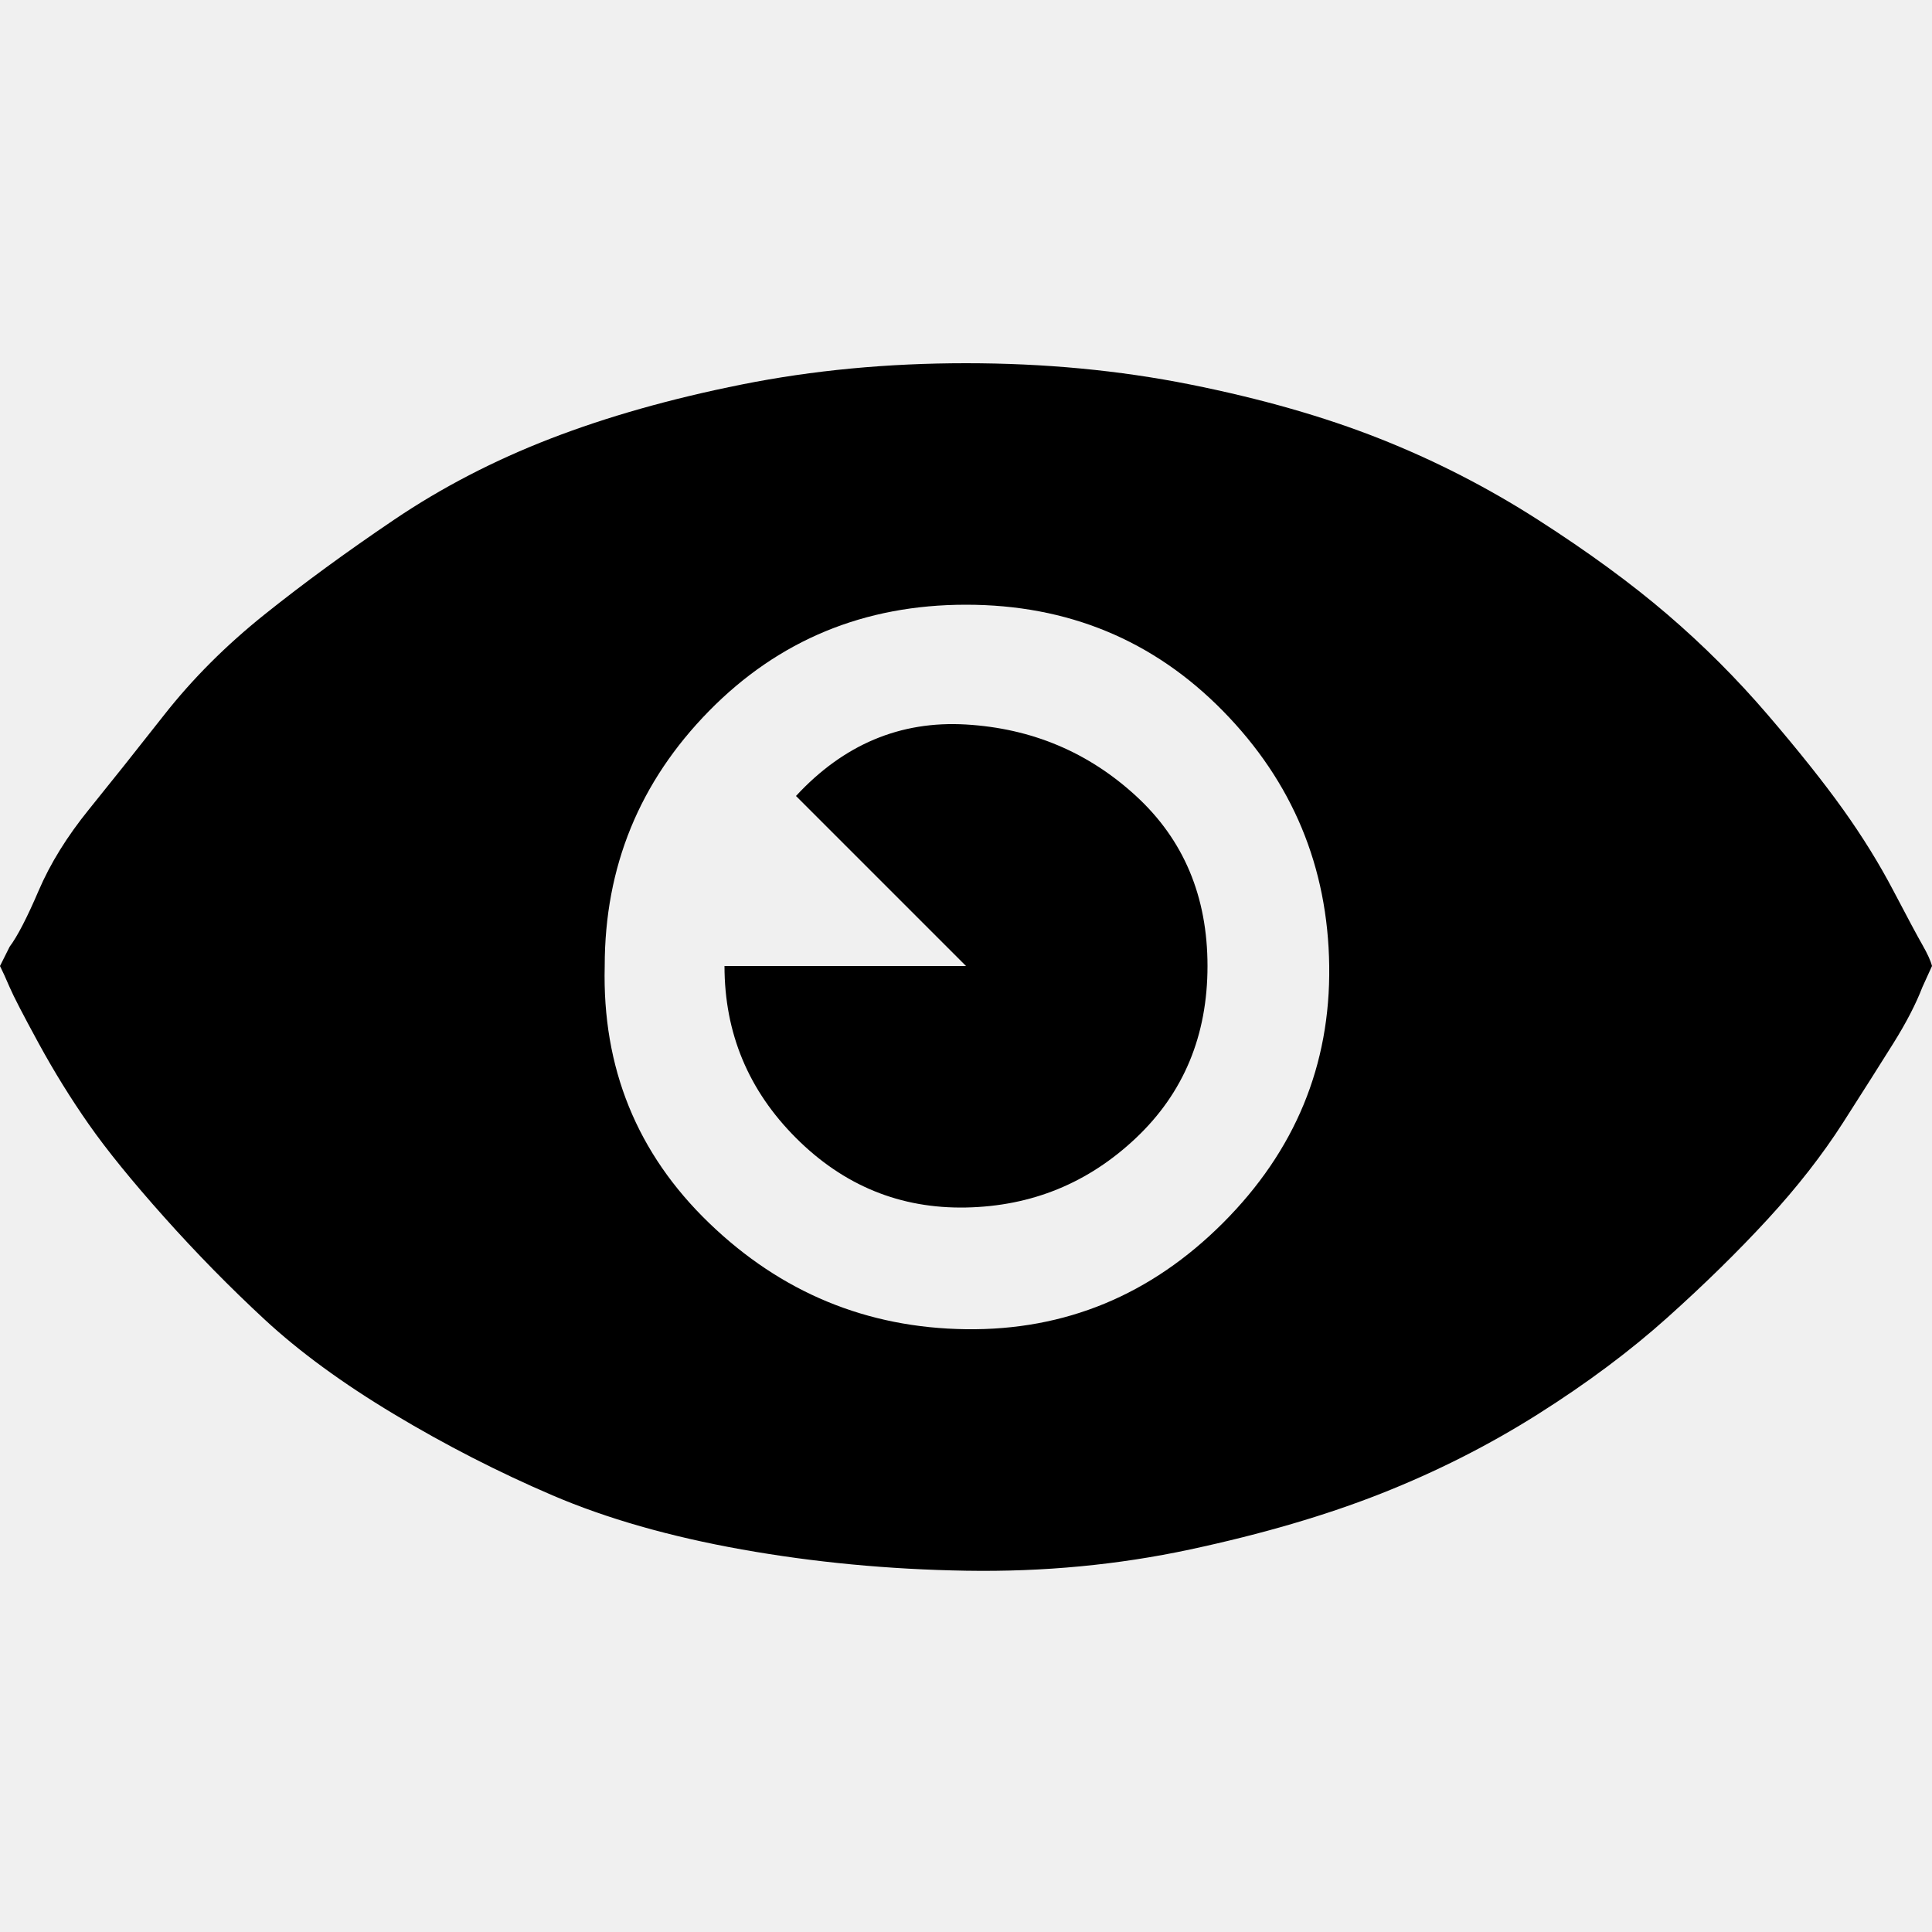
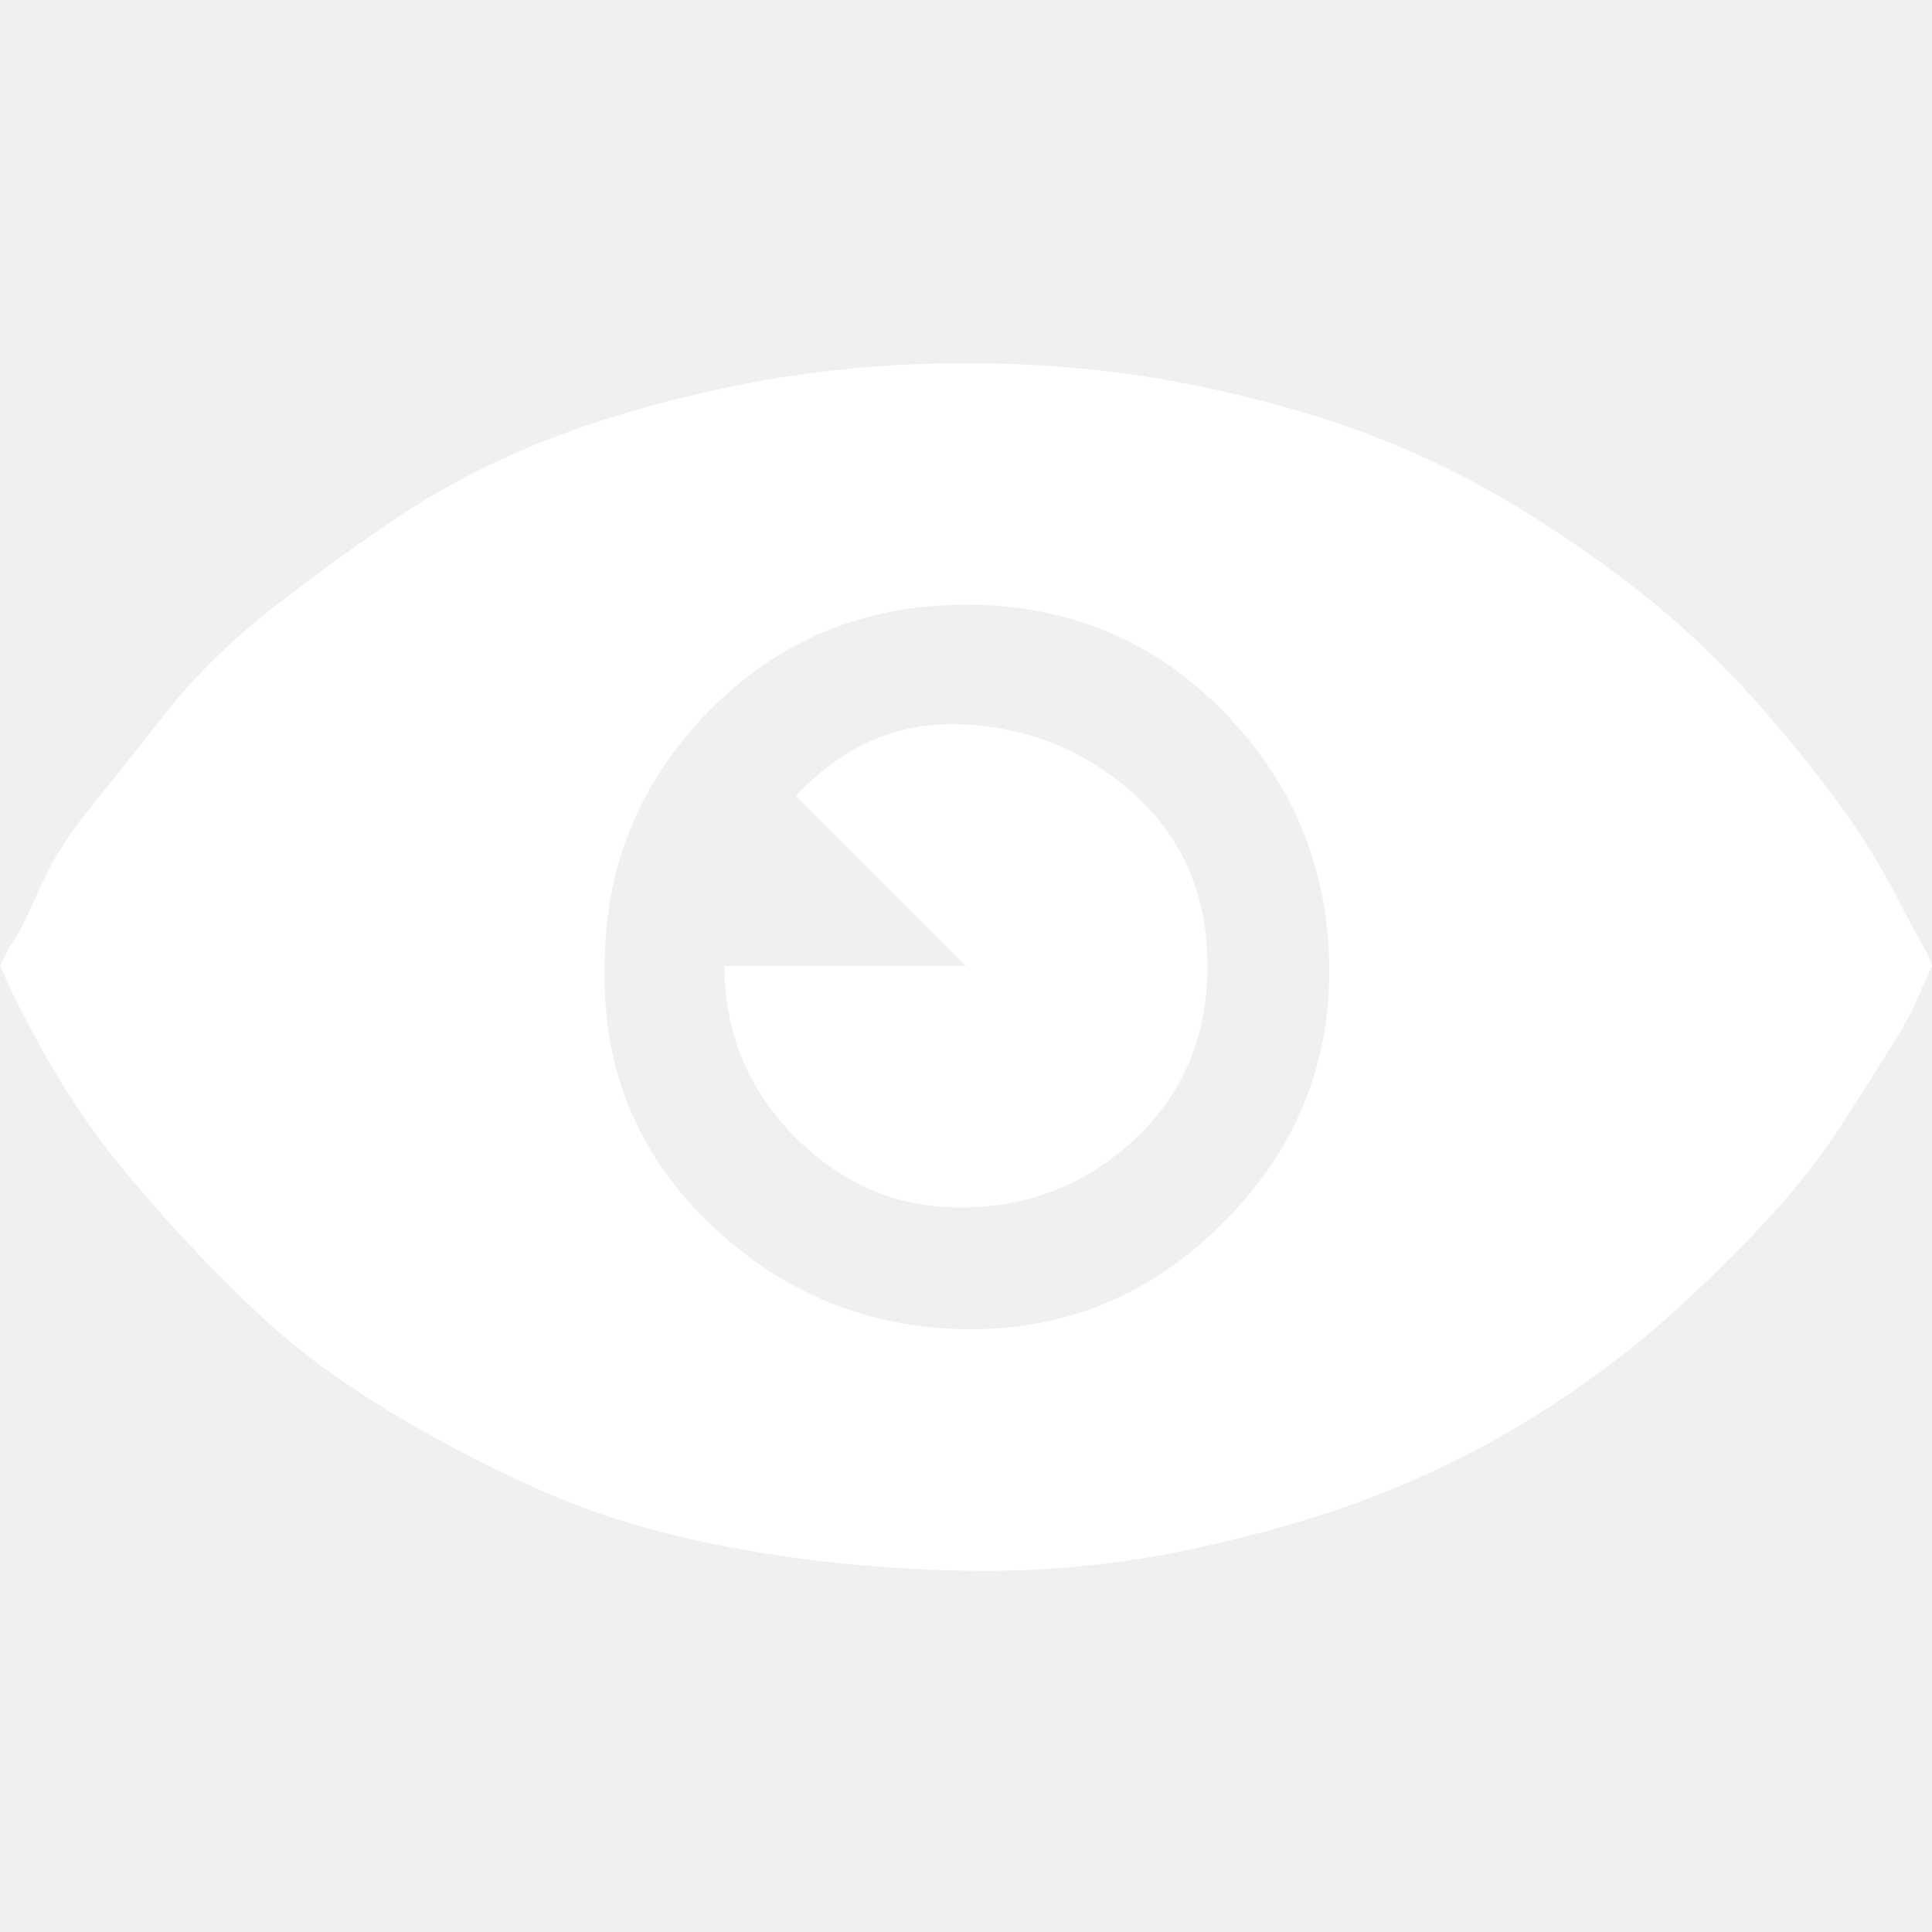
<svg xmlns="http://www.w3.org/2000/svg" fill="#000000" viewBox="0 0 32 32" version="1.1">
-   <path d="M0 16q0.064 0.128 0.16 0.352t0.48 0.928 0.832 1.344 1.248 1.536 1.664 1.696 2.144 1.568 2.624 1.344 3.136 0.896 3.712 0.352 3.712-0.352 3.168-0.928 2.592-1.312 2.144-1.6 1.664-1.632 1.248-1.6 0.832-1.312 0.48-0.928l0.16-0.352q-0.032-0.128-0.16-0.352t-0.48-0.896-0.832-1.344-1.248-1.568-1.664-1.664-2.144-1.568-2.624-1.344-3.136-0.896-3.712-0.352-3.712 0.352-3.168 0.896-2.592 1.344-2.144 1.568-1.664 1.664-1.248 1.568-0.832 1.344-0.48 0.928zM10.016 16q0-2.464 1.728-4.224t4.256-1.76 4.256 1.76 1.76 4.224-1.76 4.256-4.256 1.76-4.256-1.76-1.728-4.256zM12 16q0 1.664 1.184 2.848t2.816 1.152 2.816-1.152 1.184-2.848-1.184-2.816-2.816-1.184-2.816 1.184l2.816 2.816h-4z" />
+   <path d="M0 16q0.064 0.128 0.16 0.352t0.48 0.928 0.832 1.344 1.248 1.536 1.664 1.696 2.144 1.568 2.624 1.344 3.136 0.896 3.712 0.352 3.712-0.352 3.168-0.928 2.592-1.312 2.144-1.6 1.664-1.632 1.248-1.6 0.832-1.312 0.48-0.928l0.16-0.352q-0.032-0.128-0.16-0.352t-0.48-0.896-0.832-1.344-1.248-1.568-1.664-1.664-2.144-1.568-2.624-1.344-3.136-0.896-3.712-0.352-3.712 0.352-3.168 0.896-2.592 1.344-2.144 1.568-1.664 1.664-1.248 1.568-0.832 1.344-0.48 0.928zM10.016 16q0-2.464 1.728-4.224t4.256-1.76 4.256 1.76 1.76 4.224-1.76 4.256-4.256 1.76-4.256-1.76-1.728-4.256zM12 16q0 1.664 1.184 2.848t2.816 1.152 2.816-1.152 1.184-2.848-1.184-2.816-2.816-1.184-2.816 1.184l2.816 2.816h-4z" style="fill:white" />
</svg>
